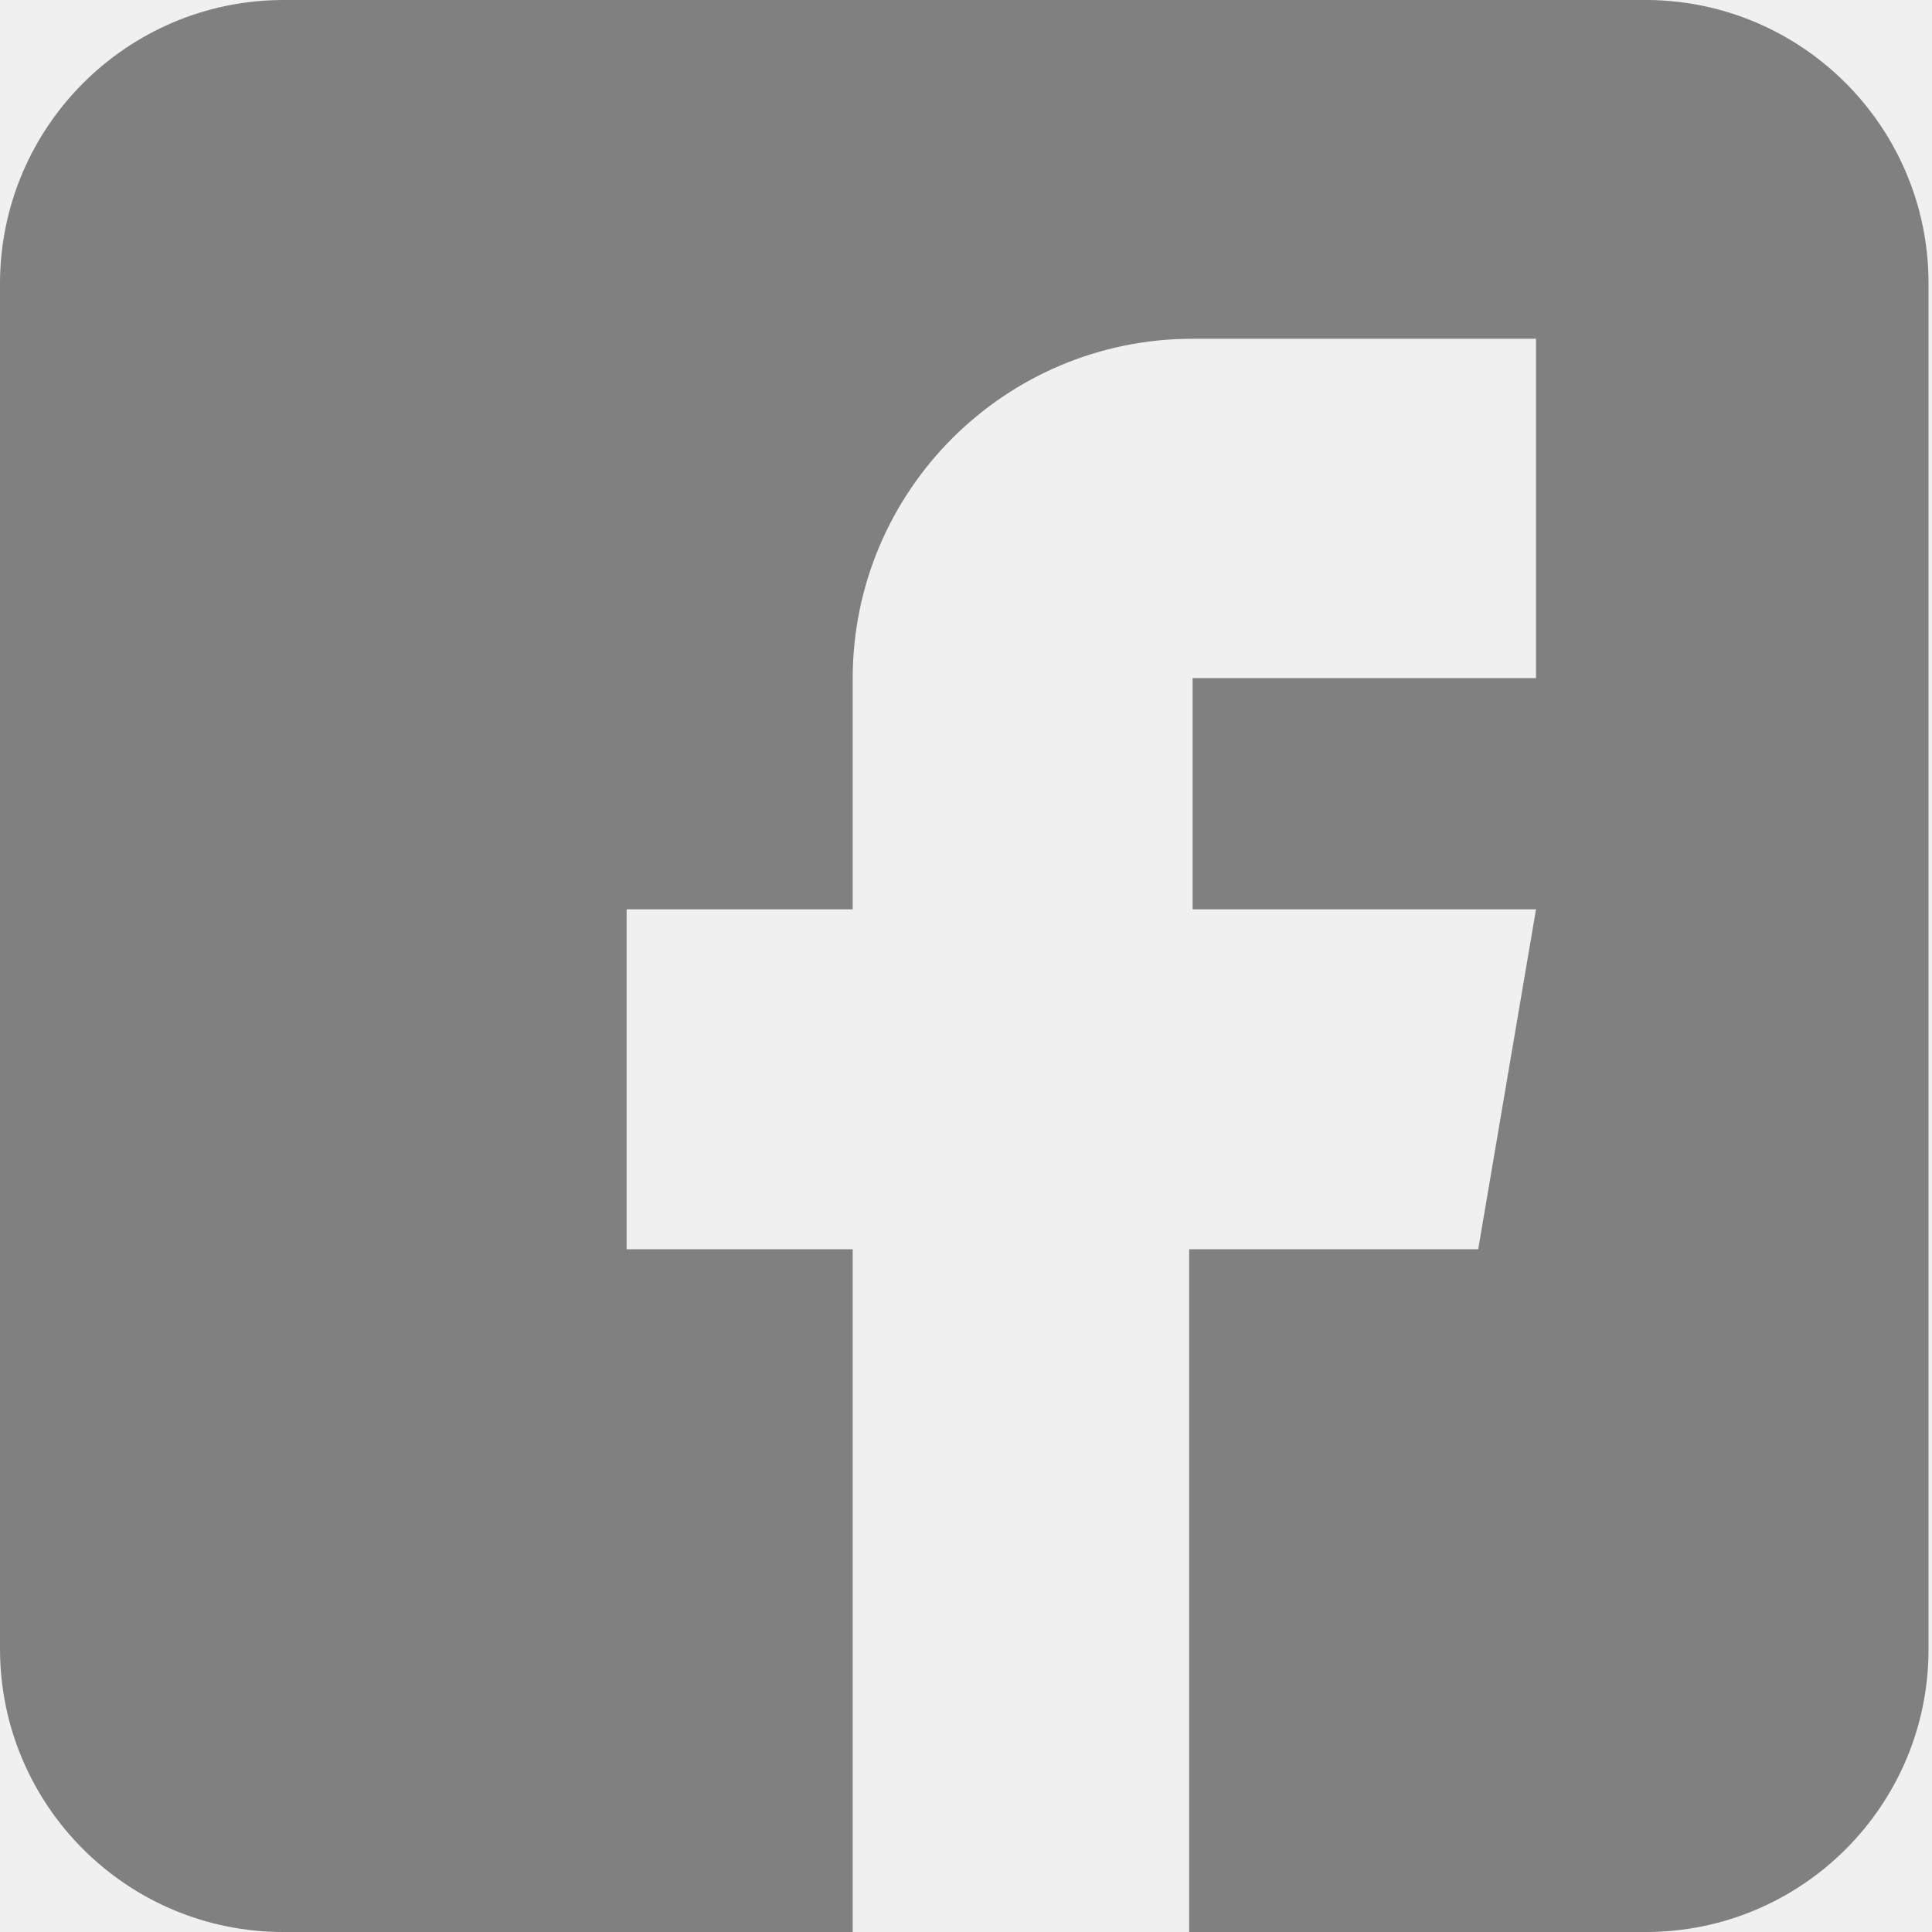
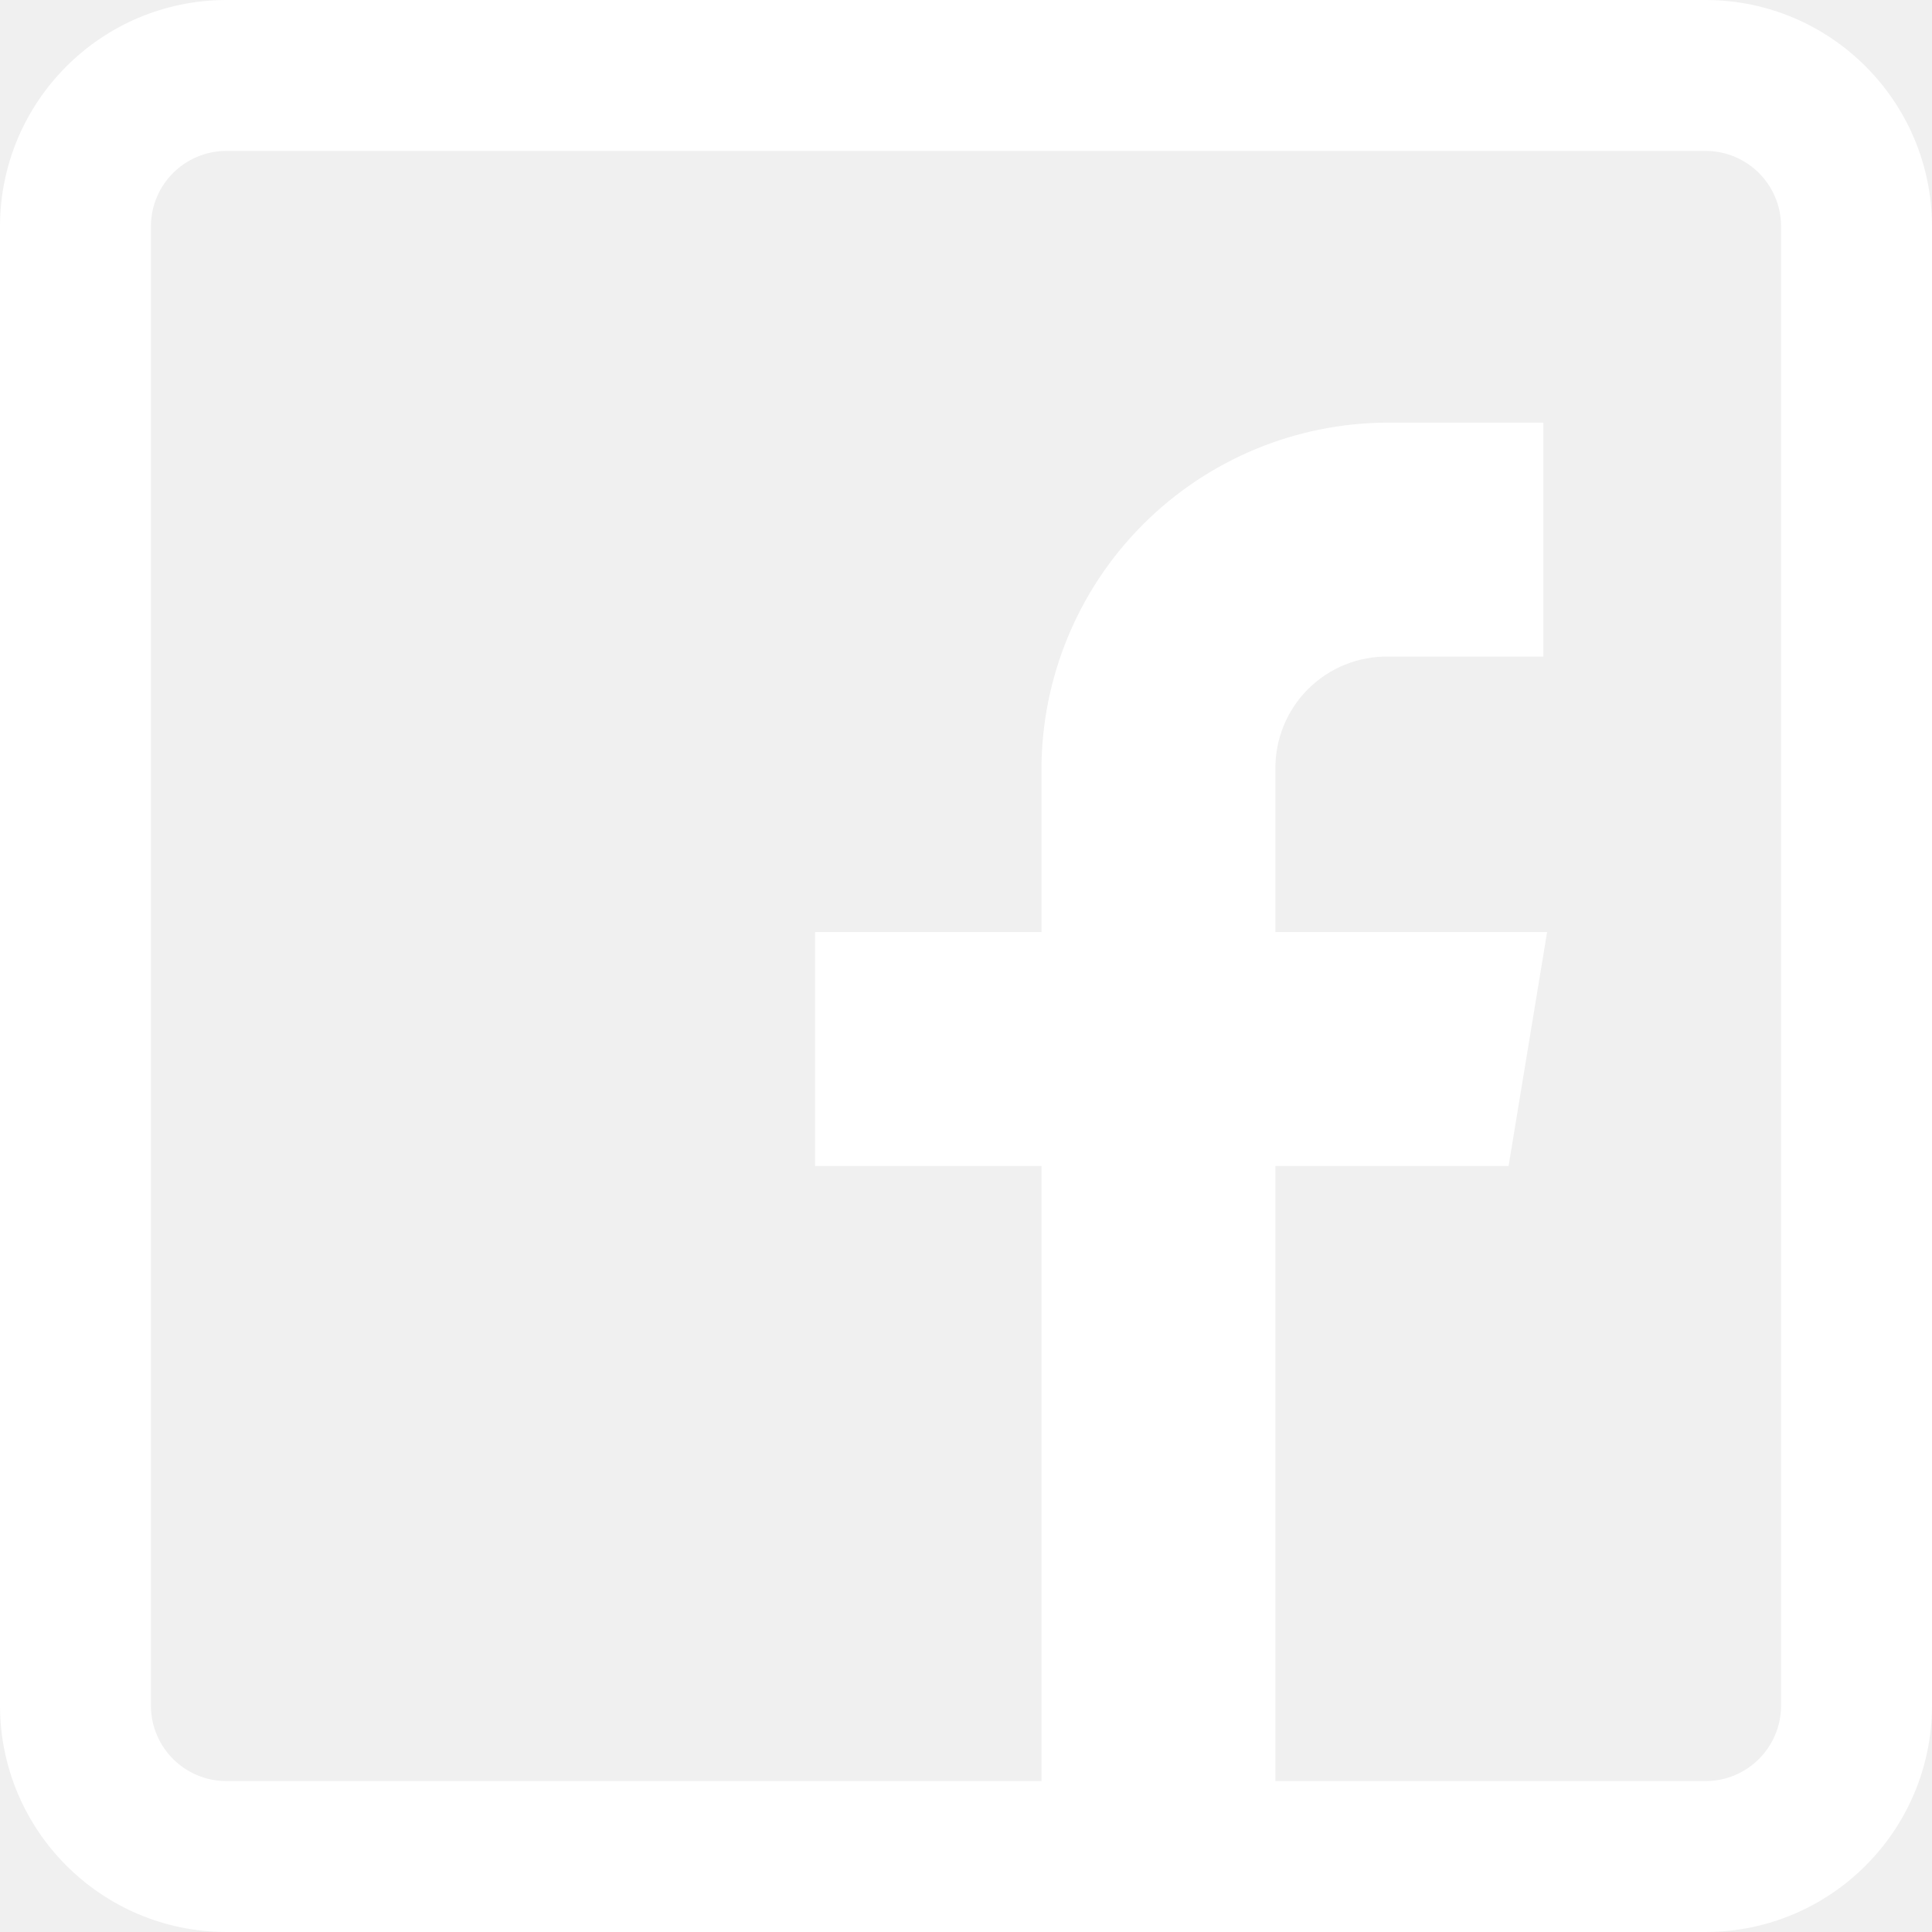
- <svg xmlns="http://www.w3.org/2000/svg" viewBox="0 0 33.42 33.42">
+ <svg xmlns="http://www.w3.org/2000/svg" id="Capa_1" data-name="Capa 1" viewBox="0 0 512 512">
  <defs>
-     <style>.cls-1{fill:gray;}</style>
+     <style>.cls-1{fill:white;}</style>
  </defs>
-   <g id="Layer_2" data-name="Layer 2">
-     <g id="Home_tablet" data-name="Home tablet">
-       <path class="cls-1" d="M28.53,0H4.9A4.91,4.91,0,0,0,0,4.9V28.53a4.9,4.9,0,0,0,4.9,4.89h9.85V21.61H10.84V15.73h3.91v-4a5.88,5.88,0,0,1,5.88-5.87h5.94v5.87H20.63v4h5.94l-1,5.88h-5V33.42h7.9a4.89,4.89,0,0,0,4.89-4.89V4.9A4.9,4.9,0,0,0,28.53,0Z" />
-     </g>
-   </g>
+   <path class="cls-1" d="M452,0H60A60.07,60.07,0,0,0,0,60V452a60.07,60.07,0,0,0,60,60H452a60.07,60.07,0,0,0,60-60V60A60.07,60.07,0,0,0,452,0Zm20,452a20,20,0,0,1-20,20H338V309h61.79L410,247H338V204a29.49,29.49,0,0,1,30-30h41V112H368a92,92,0,0,0-92,92.17V247H216v62h60V472H60a20,20,0,0,1-20-20V60A20,20,0,0,1,60,40H452a20,20,0,0,1,20,20Z" />
</svg>
